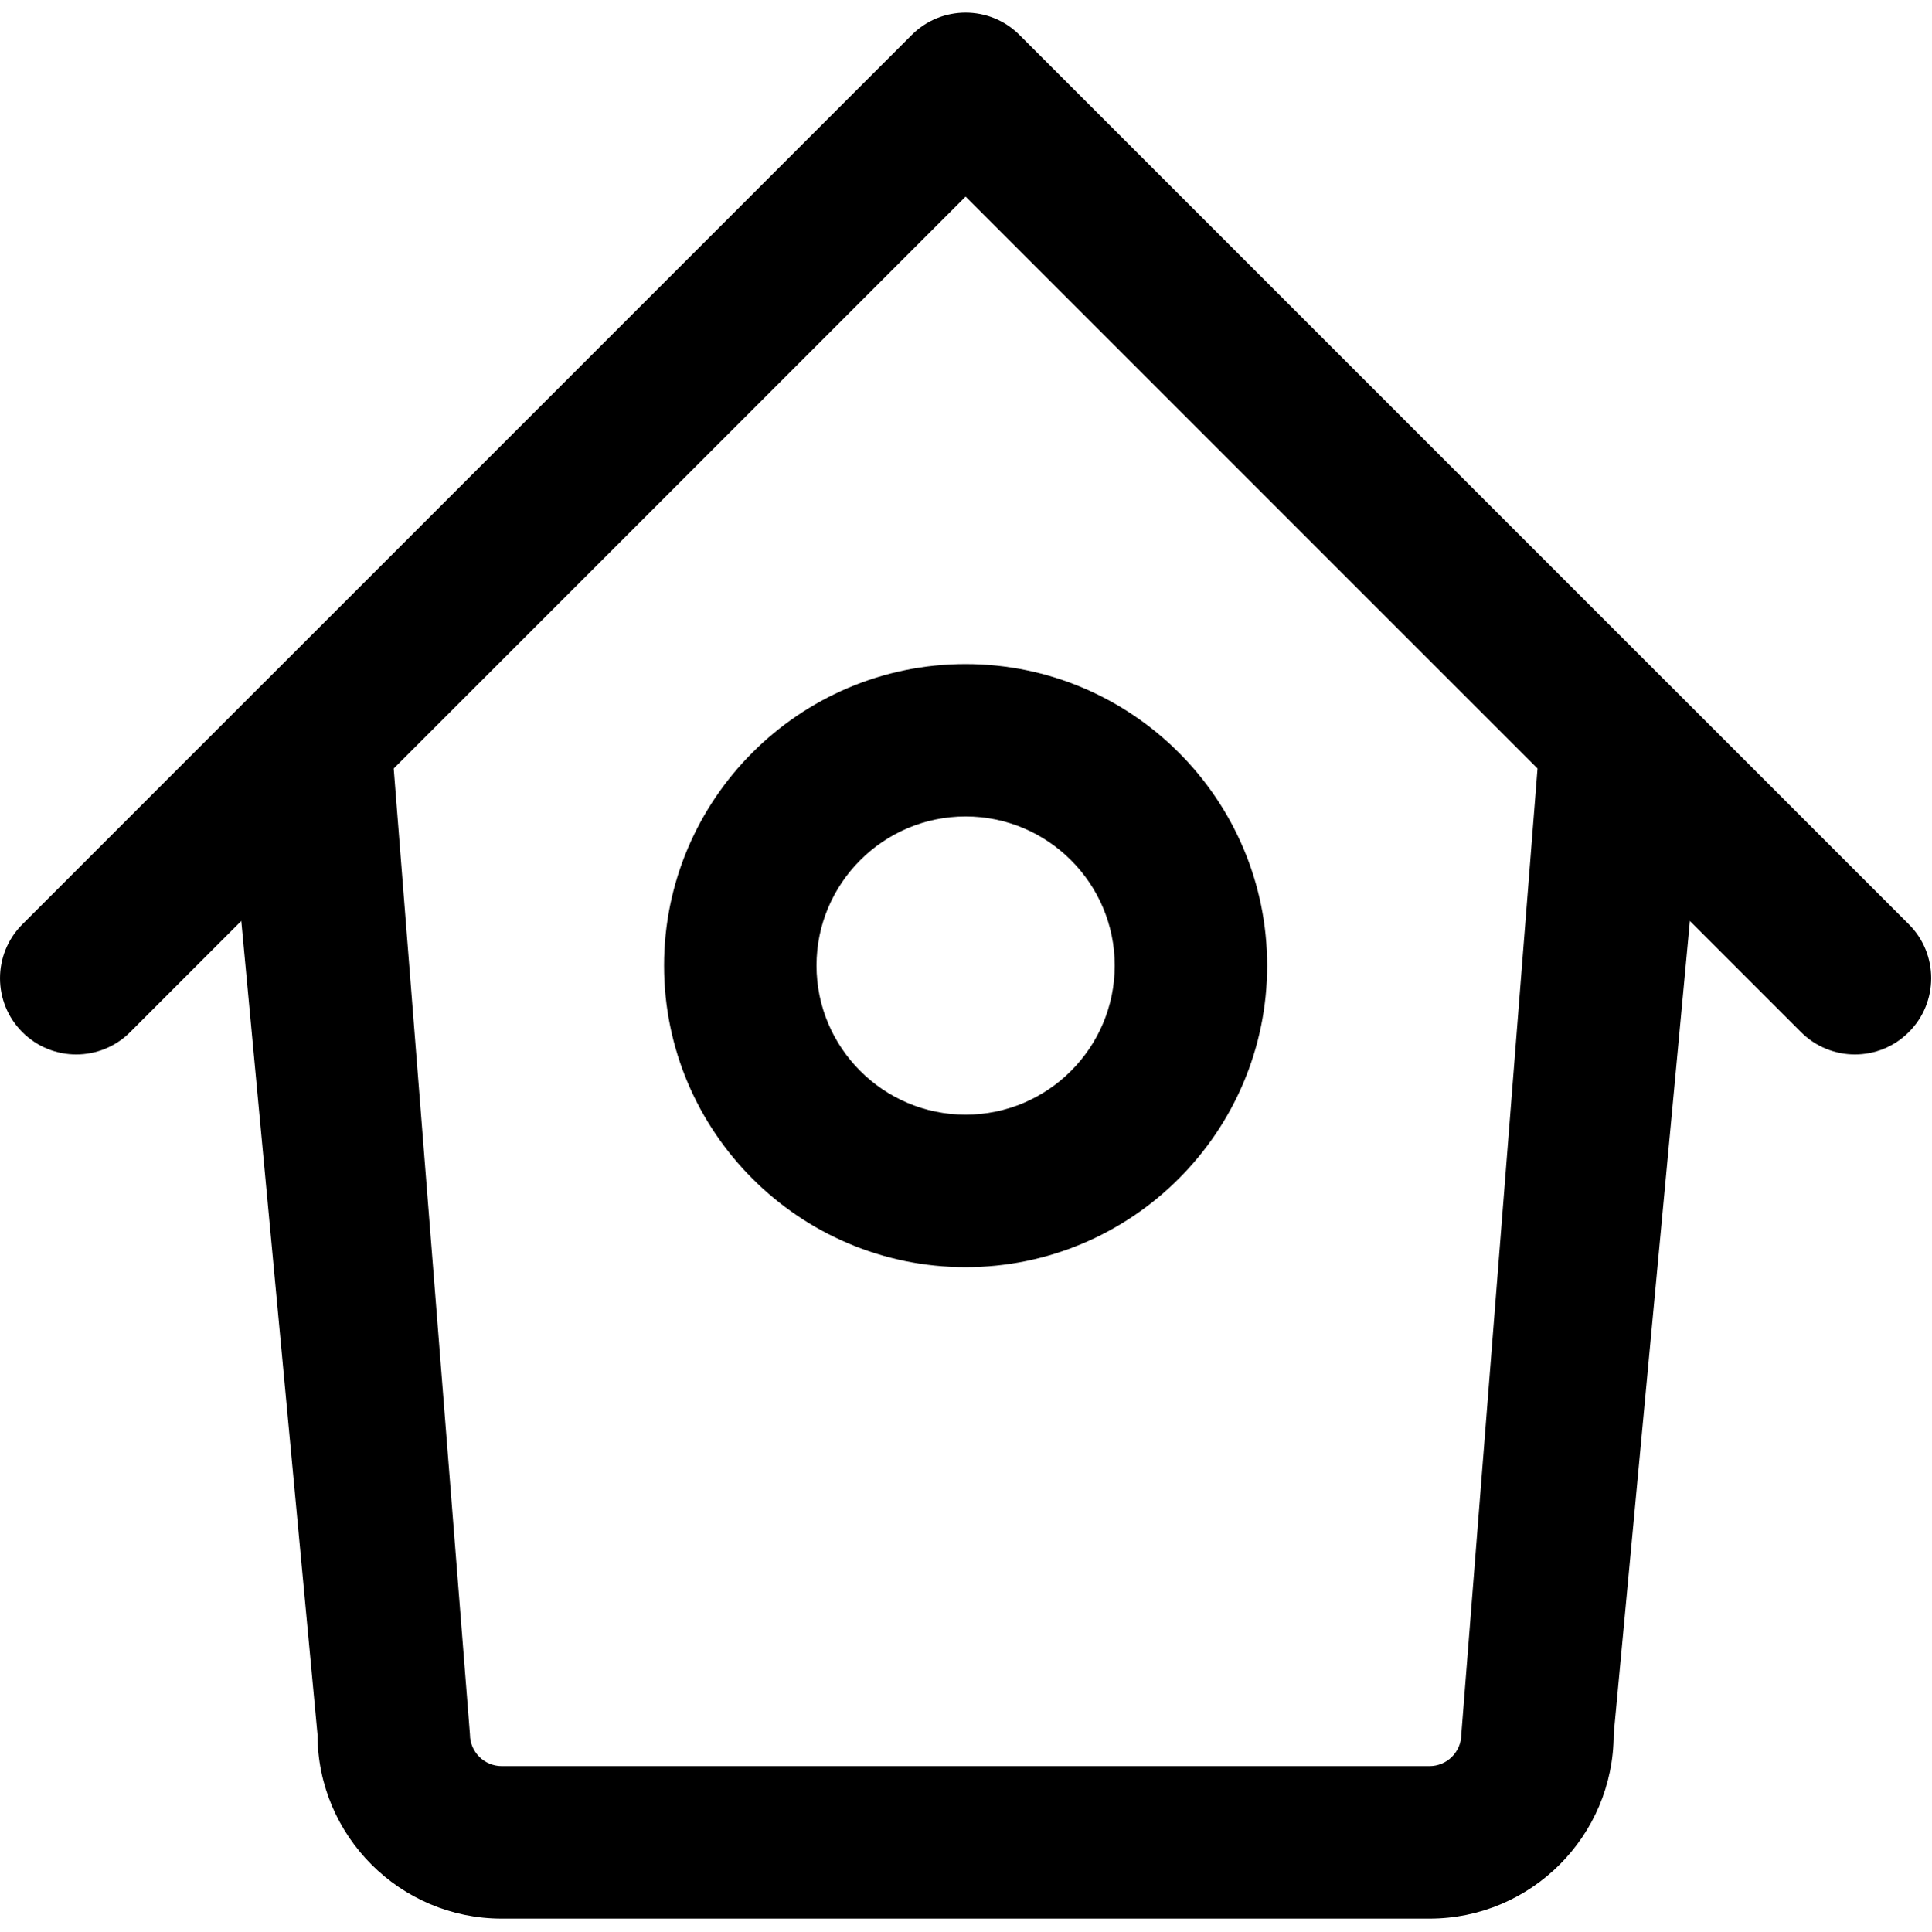
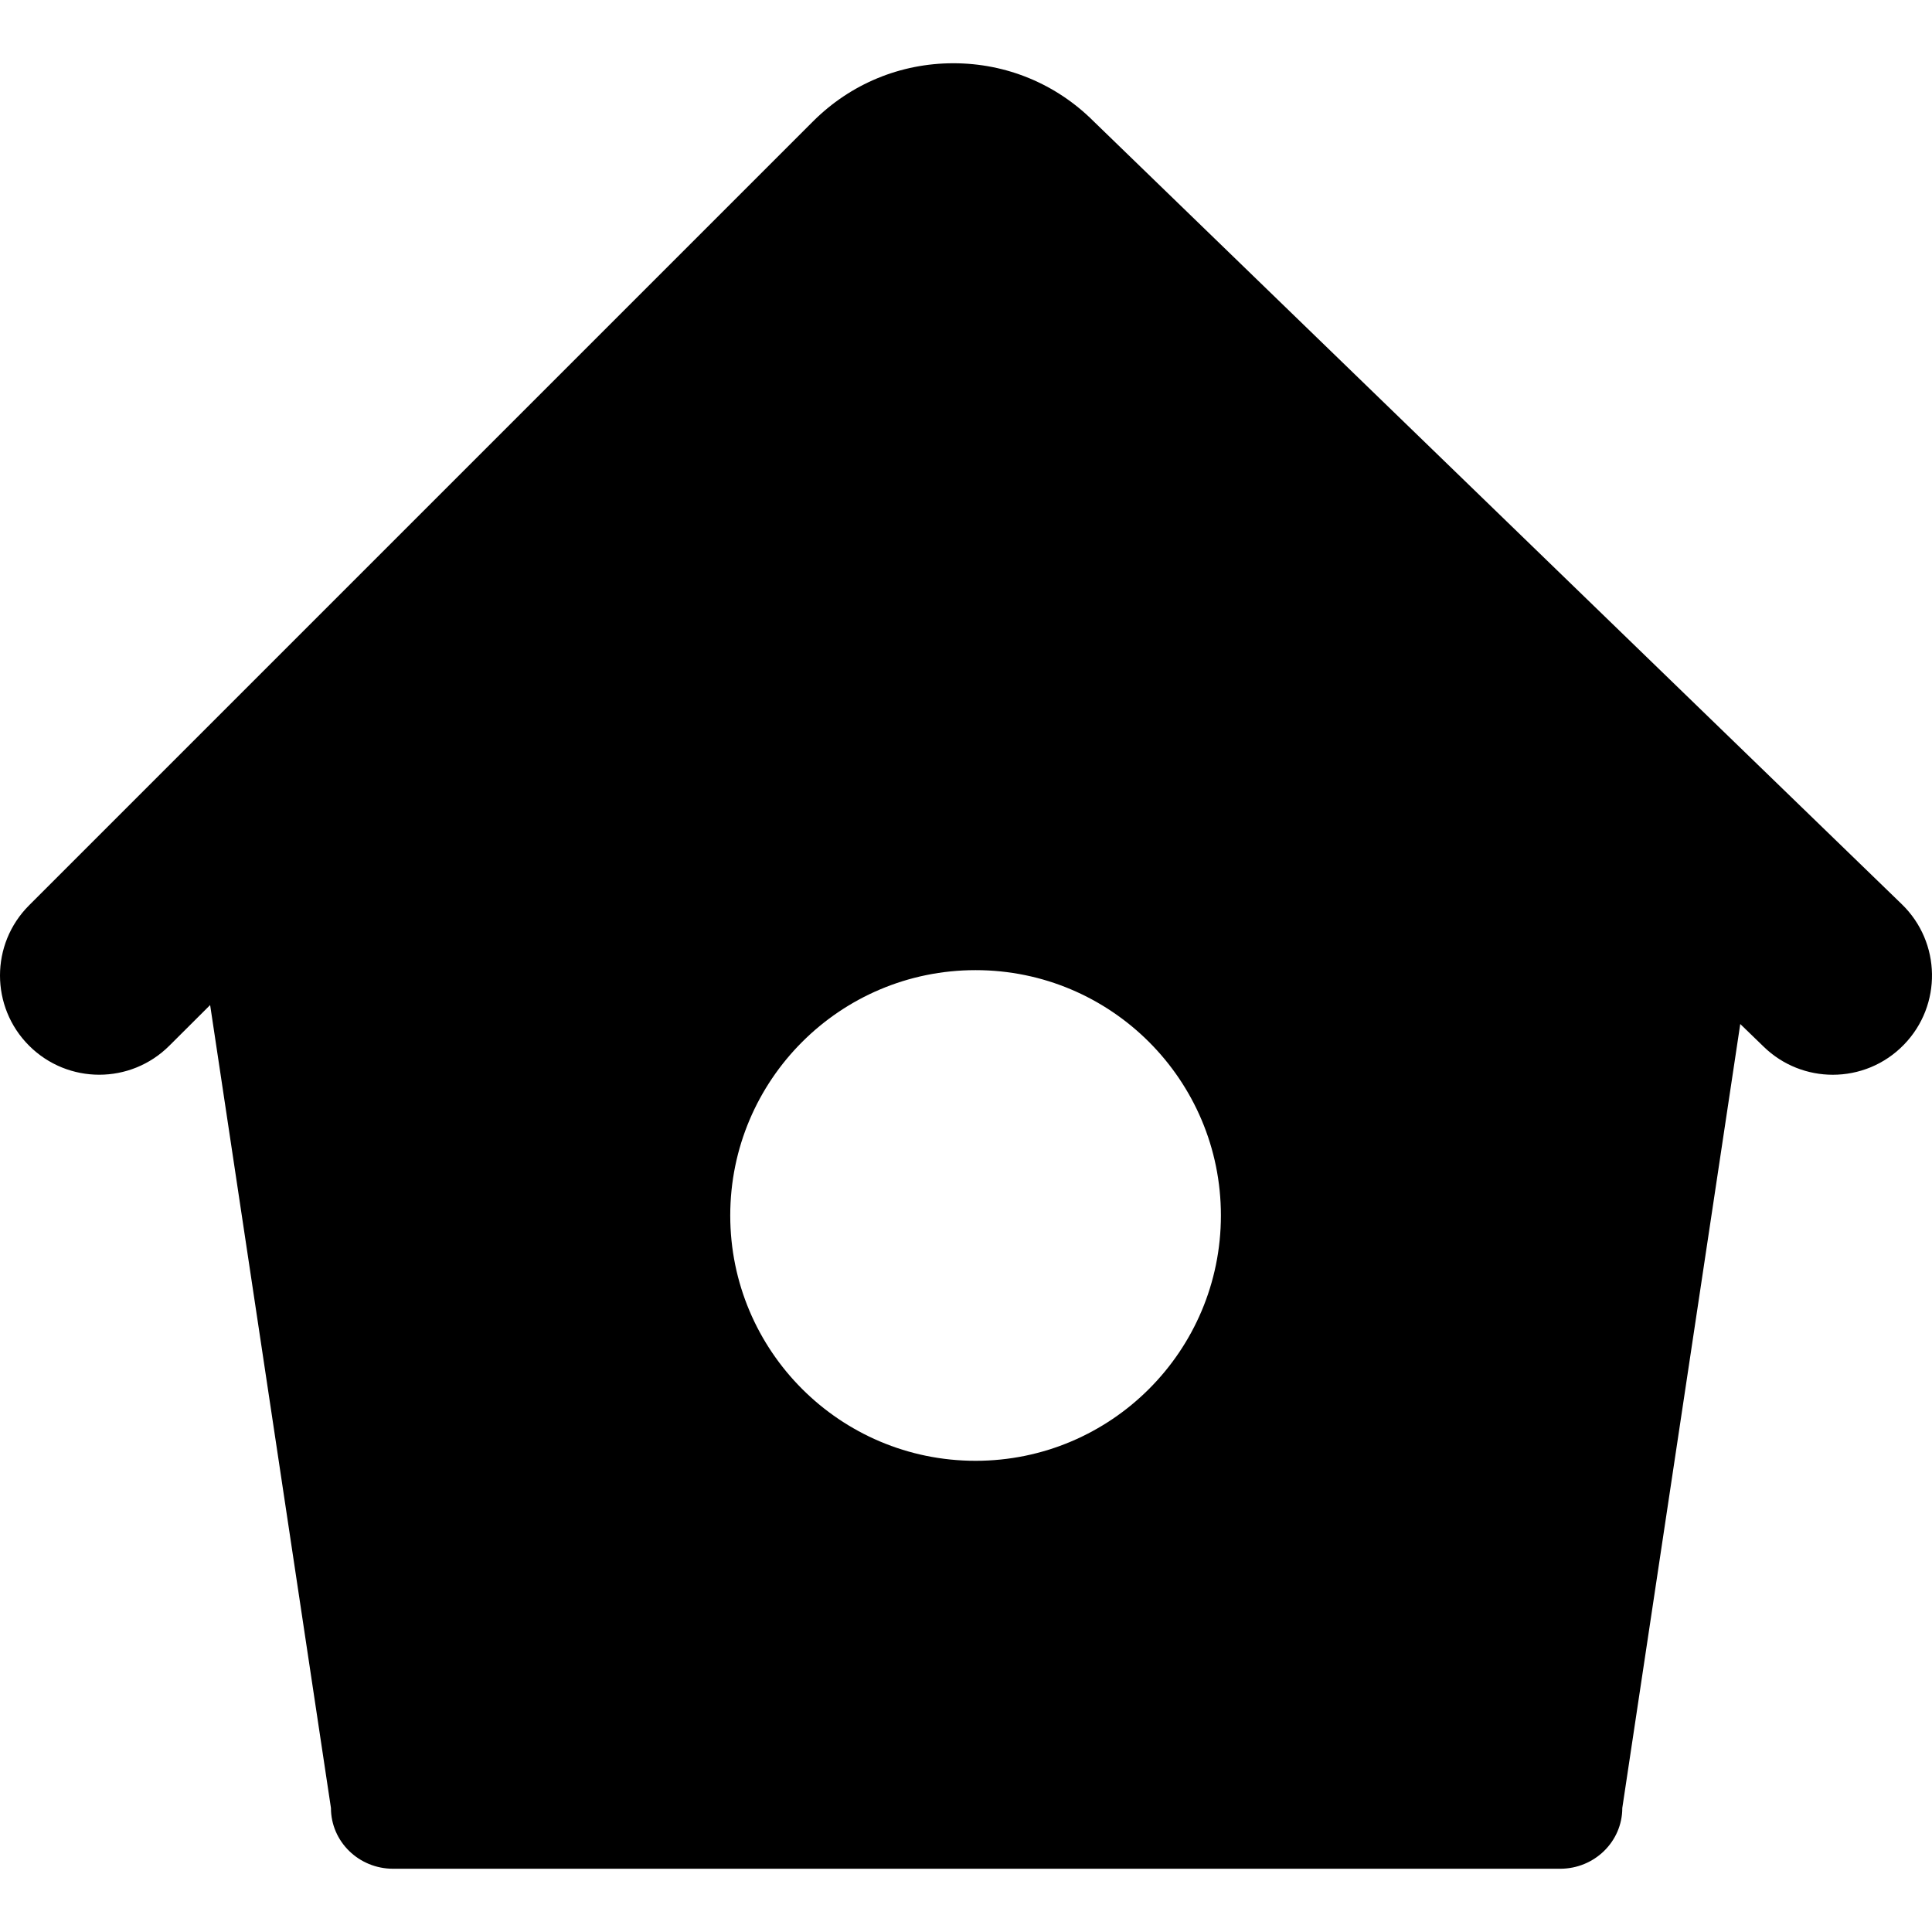
- <svg xmlns="http://www.w3.org/2000/svg" version="1.1" id="Capa_1" x="0px" y="0px" width="75.822px" height="75.822px" viewBox="0 0 75.822 75.822" style="enable-background:new 0 0 75.822 75.822;" xml:space="preserve">
+ <svg xmlns="http://www.w3.org/2000/svg" version="1.1" id="Capa_1" x="0px" y="0px" width="359.152px" height="359.152px" viewBox="0 0 359.152 359.152" style="enable-background:new 0 0 359.152 359.152;" xml:space="preserve">
  <g>
    <g>
-       <g>
-         <path d="M74.944,36.29l-9.469-9.471c-0.003,0-0.003-0.003-0.006-0.003L41.017,2.363c0,0-0.003-0.002-0.003-0.003l-0.988-0.988     c-1.167-1.169-3.063-1.169-4.23,0L34.809,2.36c0,0.001-0.003,0.001-0.003,0.001L10.352,26.817c-0.003,0-0.003,0.003-0.006,0.003     l-9.469,9.471c-1.169,1.169-1.169,3.063,0,4.231c0.583,0.584,1.35,0.877,2.116,0.877s1.533-0.292,2.116-0.877l4.364-4.364     l2.992,31.935c0,3.989,3.245,7.234,7.232,7.234h36.427c3.986,0,7.231-3.245,7.231-7.234l2.992-31.935l4.364,4.364     c0.583,0.584,1.35,0.877,2.115,0.877c0.765,0,1.532-0.292,2.115-0.877C76.114,39.353,76.114,37.458,74.944,36.29z M56.125,69.34     H19.698c-0.687,0-1.248-0.561-1.248-1.25l-2.993-37.918L37.911,7.718l22.454,22.454l-2.992,37.919     C57.372,68.78,56.81,69.34,56.125,69.34z" />
-       </g>
-       <g>
-         <path d="M37.911,49.75c-6.528,0-11.839-5.311-11.839-11.839s5.311-11.839,11.839-11.839c6.527,0,11.839,5.311,11.839,11.839     S44.438,49.75,37.911,49.75z M37.911,32.055c-3.229,0-5.854,2.628-5.854,5.854s2.625,5.854,5.854,5.854     c3.229,0,5.854-2.627,5.854-5.854S41.139,32.055,37.911,32.055z" />
-       </g>
+       <path d="M31.489,194.384l7.575-7.548l22.458,149.268c0,6.232,5.17,11.289,11.553,11.289h216.95    c6.383,0,11.553-5.057,11.553-11.289l21.93-145.743l4.372,4.233c3.578,3.471,8.208,5.2,12.832,5.2    c4.815,0,9.625-1.873,13.24-5.614c7.092-7.32,6.905-18.993-0.408-26.085L203.31,22.562c-6.965-6.966-16.23-10.803-26.084-10.803    c-9.851,0-19.11,3.837-26.084,10.803L5.404,168.299c-7.206,7.2-7.206,18.885,0,26.085C12.613,201.59,24.283,201.59,31.489,194.384    z M181.356,271.558c-25.187,0-45.606-20.423-45.606-45.606c0-25.185,20.419-45.606,45.606-45.606    c25.185,0,45.606,20.422,45.606,45.606C226.957,251.135,206.541,271.558,181.356,271.558z" />
    </g>
  </g>
  <g>
</g>
  <g>
</g>
  <g>
</g>
  <g>
</g>
  <g>
</g>
  <g>
</g>
  <g>
</g>
  <g>
</g>
  <g>
</g>
  <g>
</g>
  <g>
</g>
  <g>
</g>
  <g>
</g>
  <g>
</g>
  <g>
</g>
</svg>
